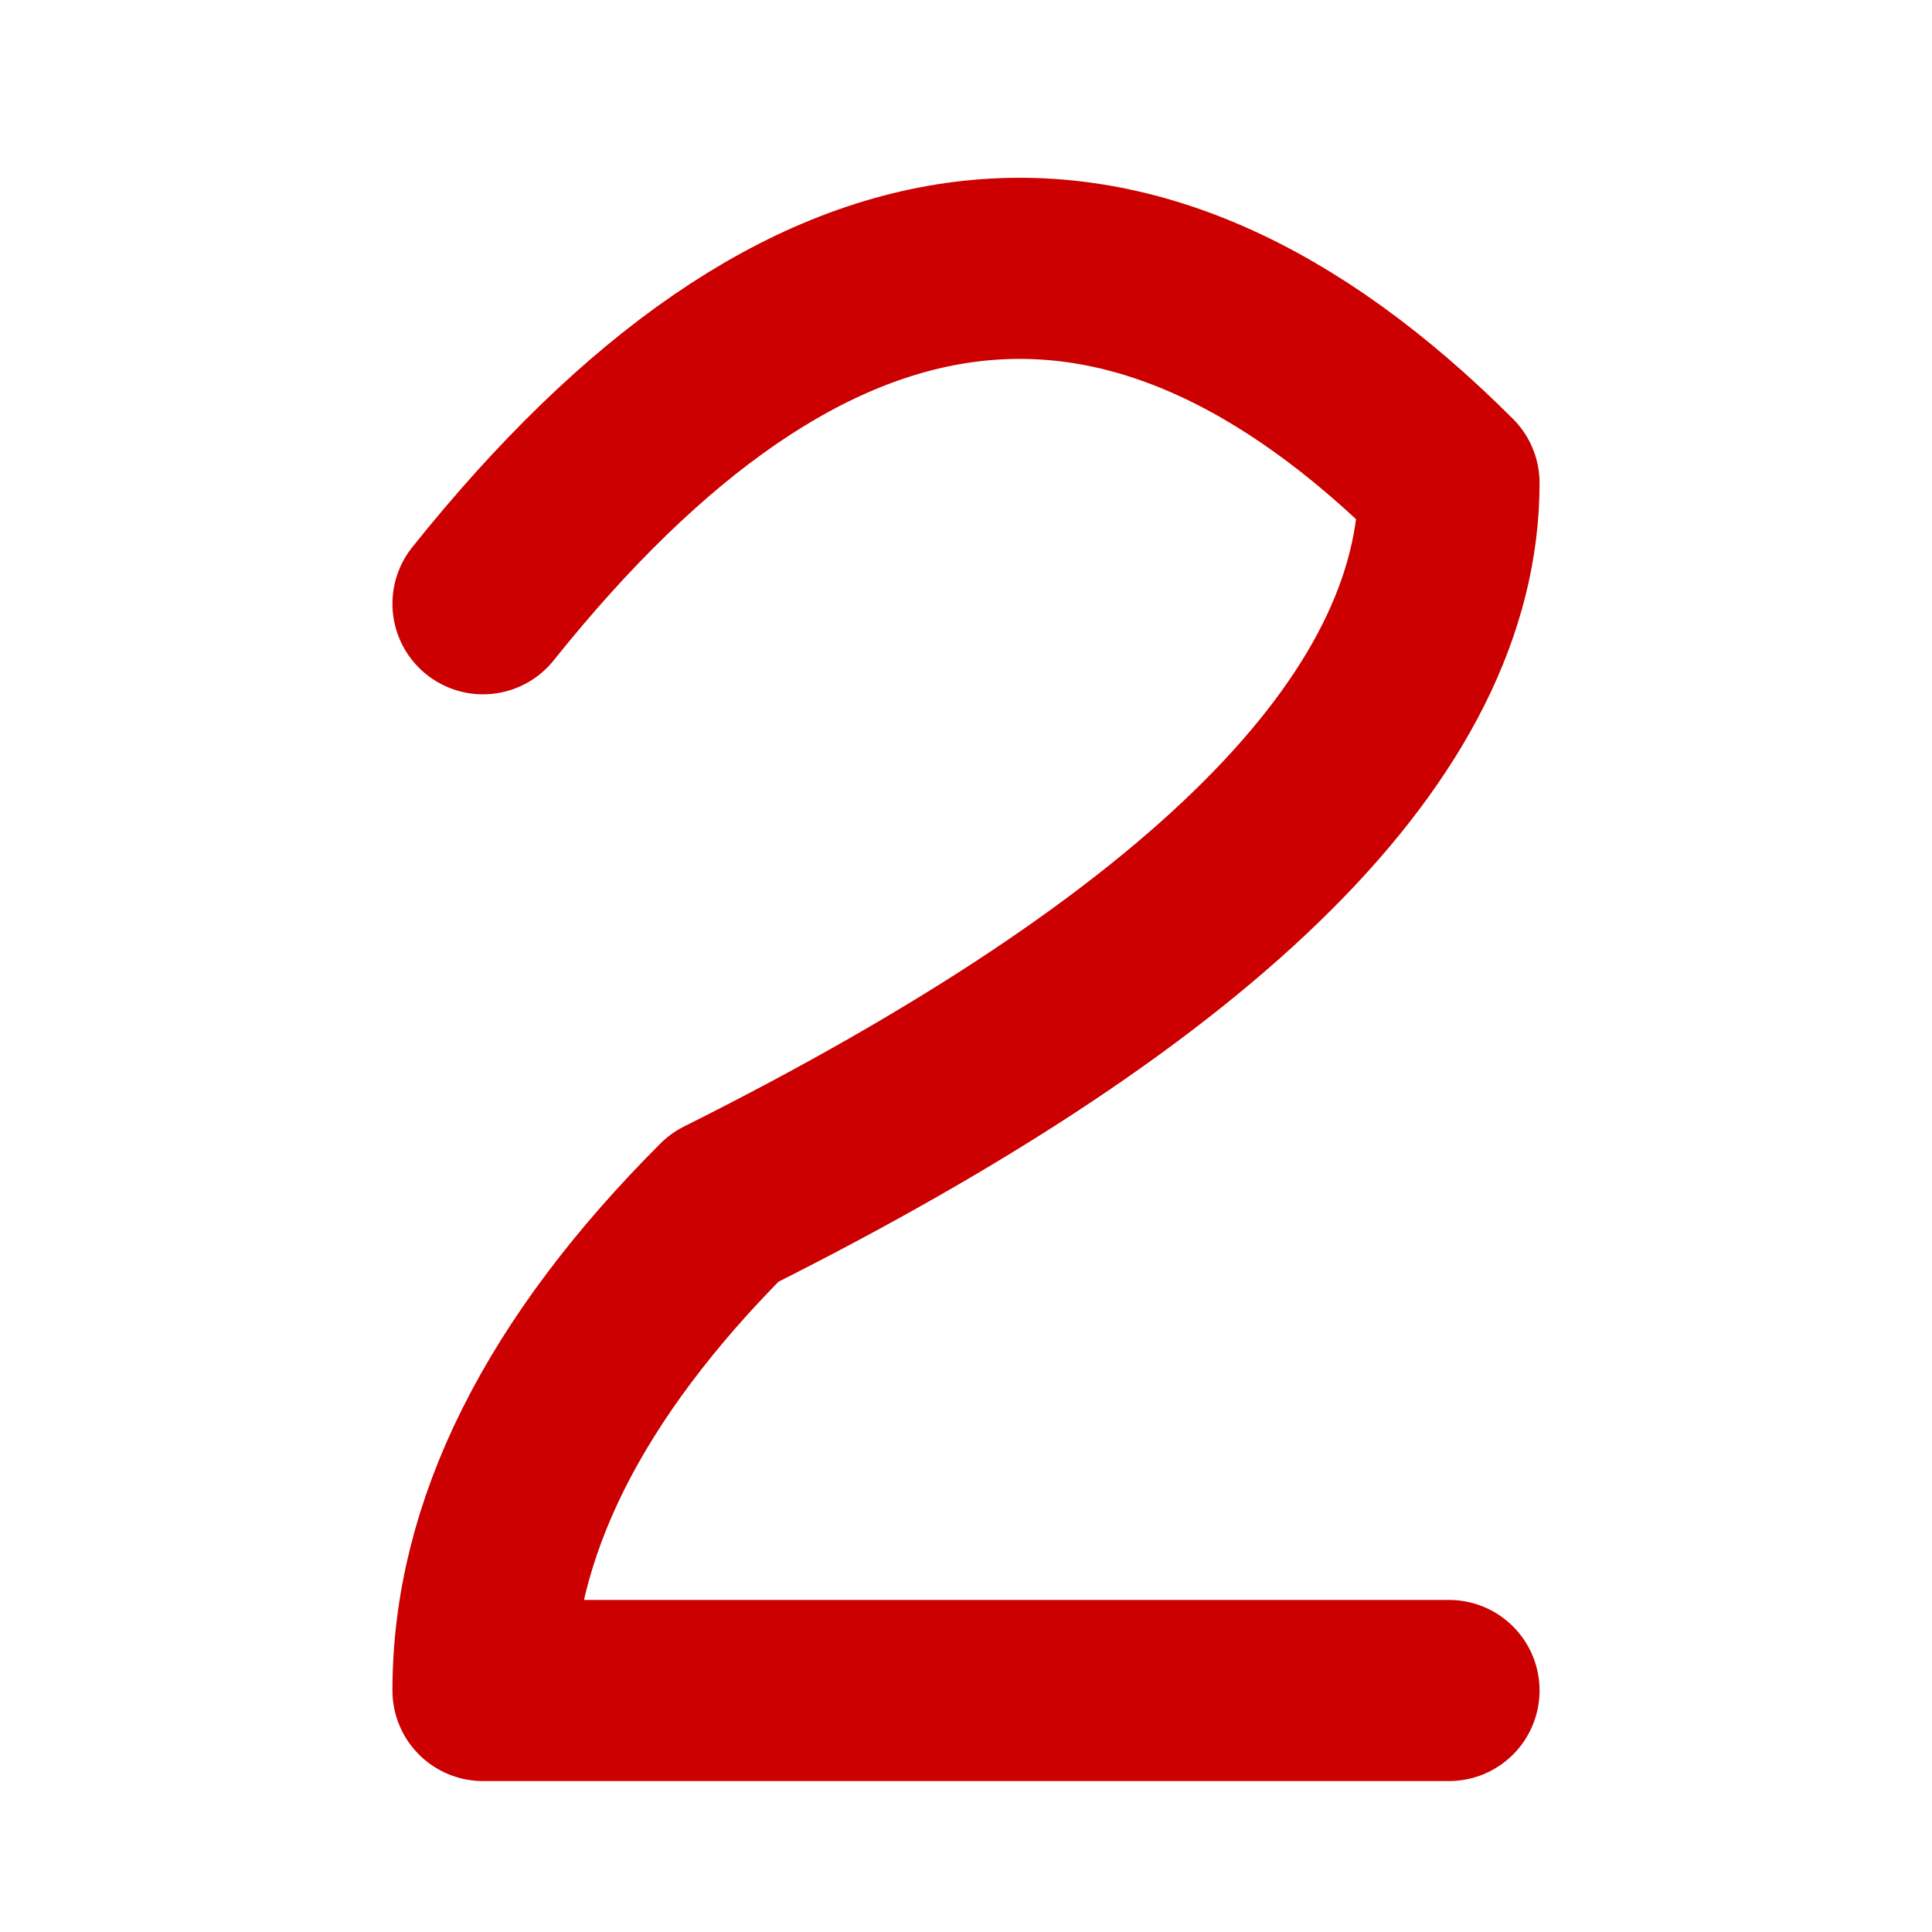
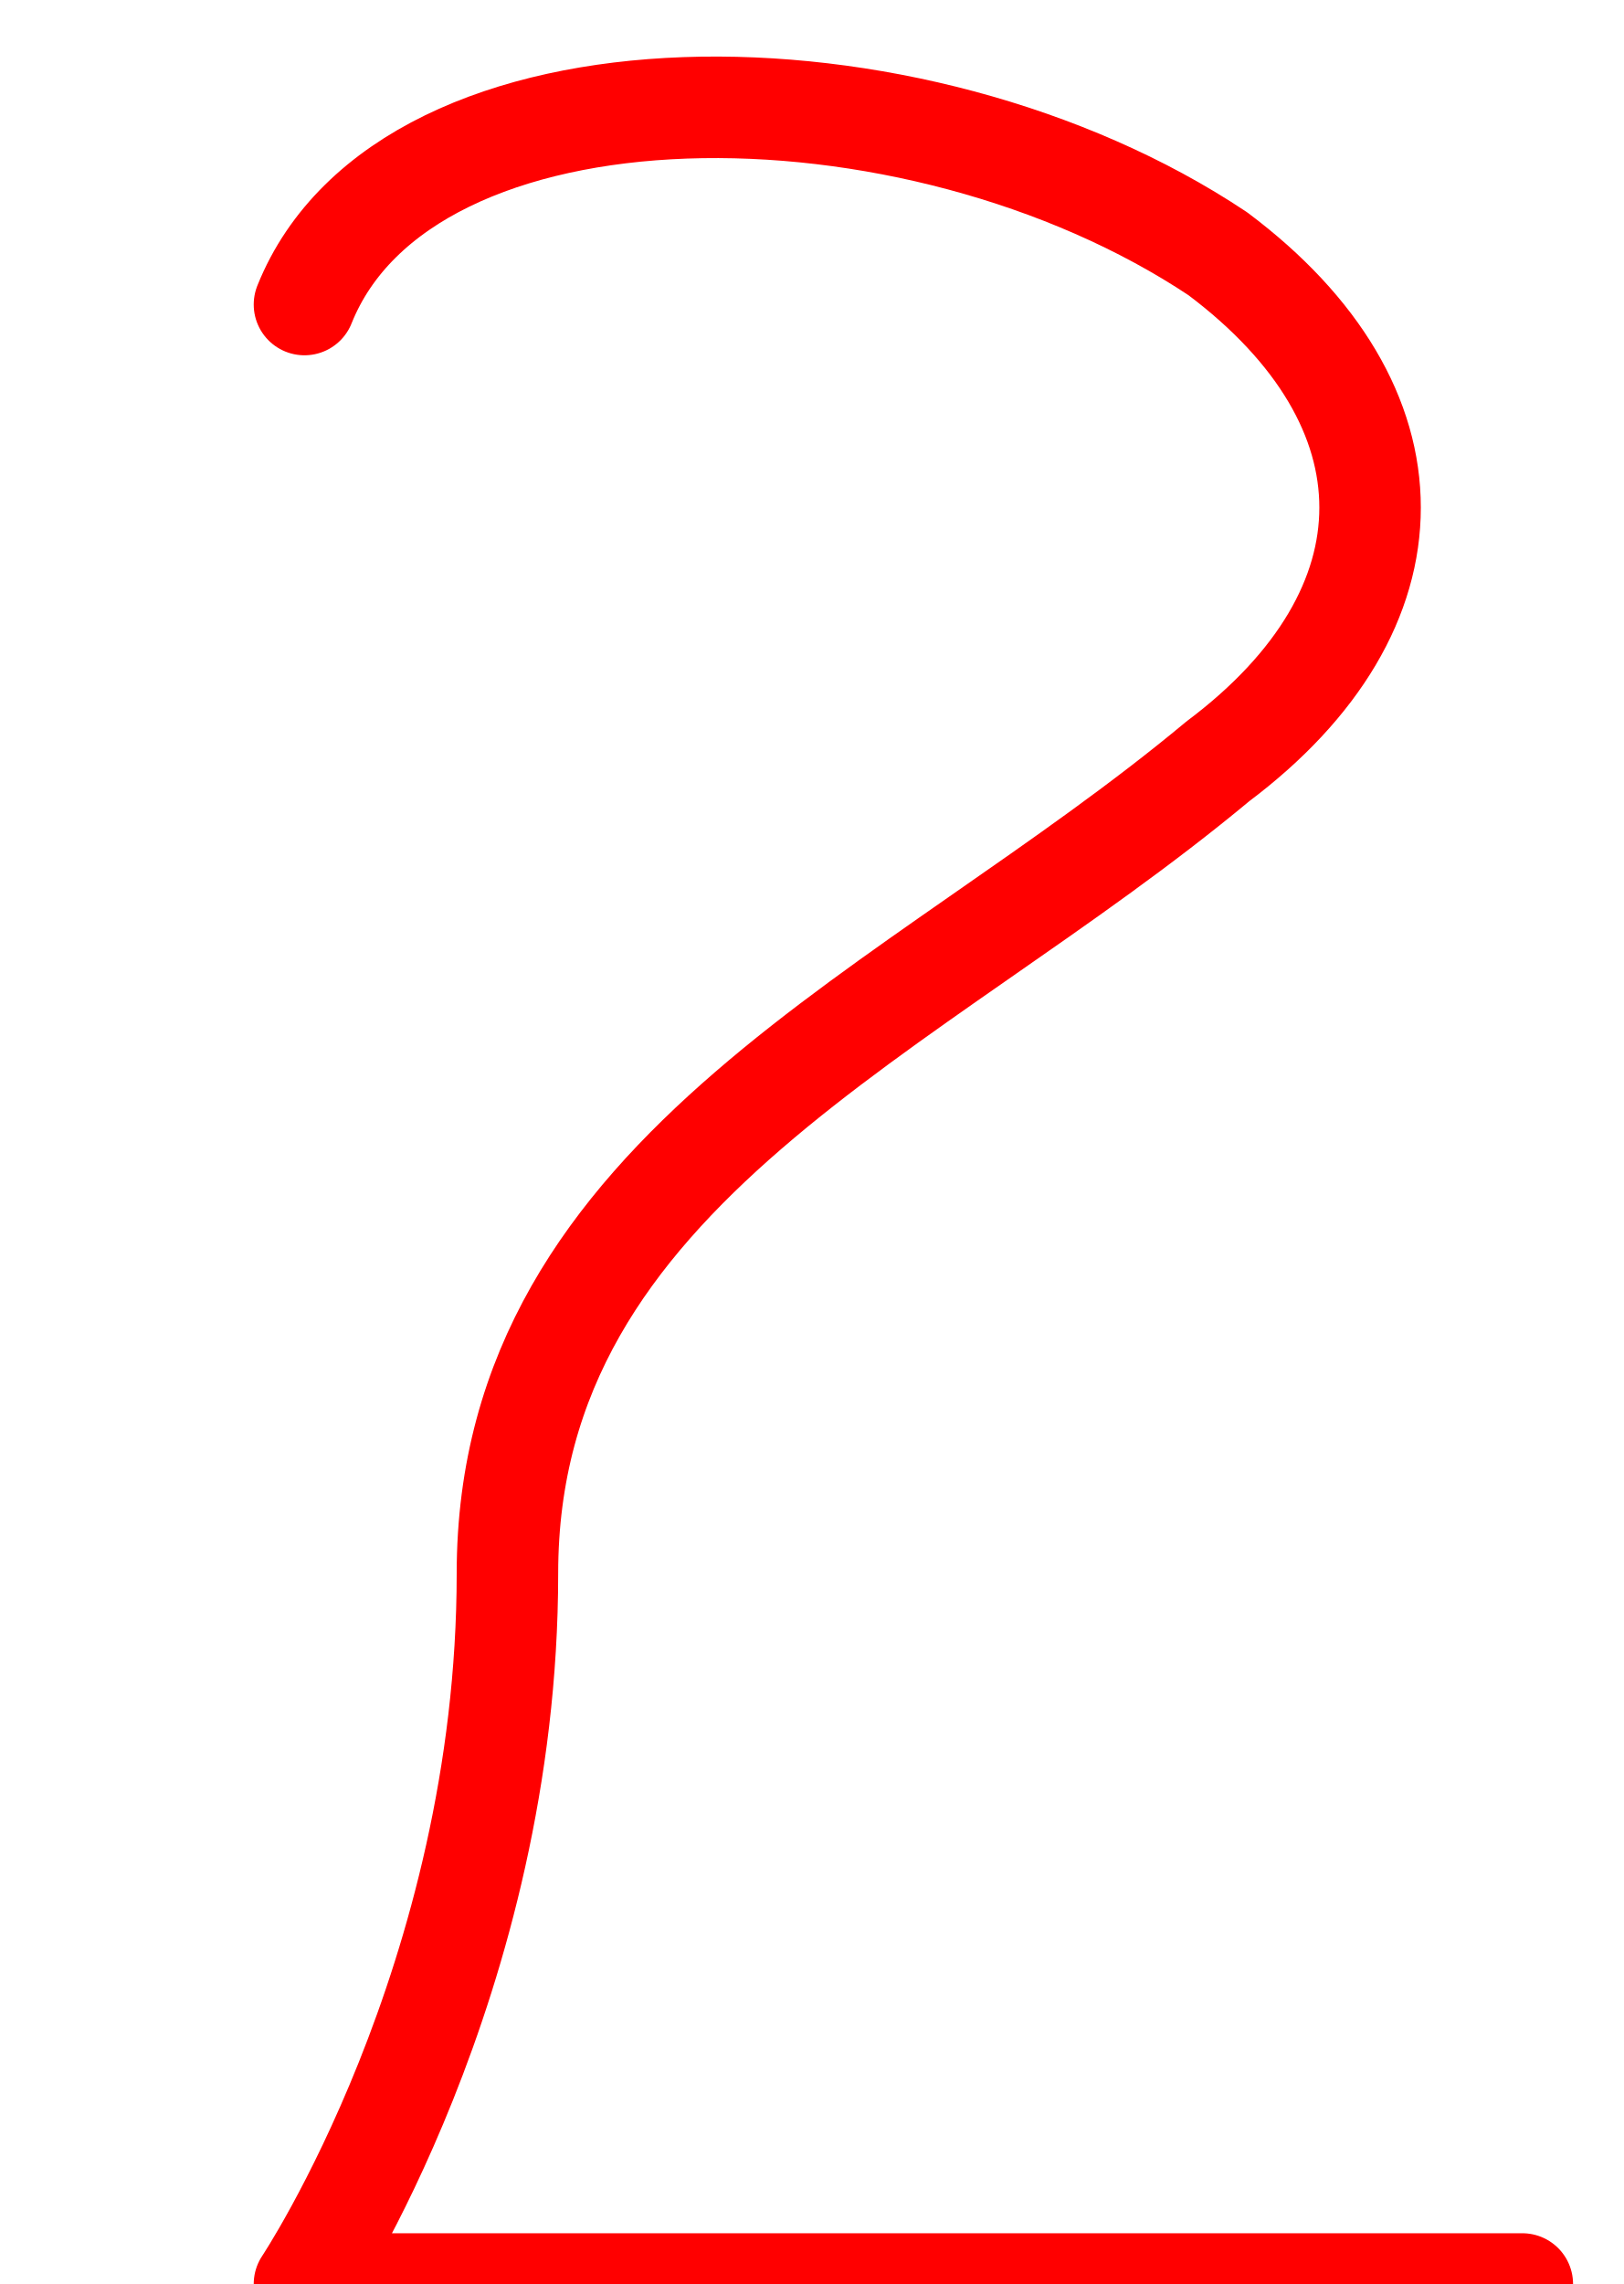
- <svg xmlns="http://www.w3.org/2000/svg" width="64" height="64" viewBox="0 0 64 64" shape-rendering="geometricPrecision">
-   <path d="M 16 20 Q 32 0 48 16 Q 48 28 24 40 Q 16 48 16 56 L 48 56" fill="none" stroke="#cc0000" stroke-width="6" stroke-linecap="round" stroke-linejoin="round" />
+ <svg xmlns="http://www.w3.org/2000/svg" width="32" height="45" viewBox="0 0 32 45" shape-rendering="geometricPrecision">
+   <path d="M6 6 C8 1 18 1 24 5 C28 8 28 12 24 15 C18 20 10 23 10 31 C10 39 6 45 6 45 L30 45" fill="none" stroke="#ff0000" stroke-width="2" stroke-linecap="round" stroke-linejoin="round" />
</svg>
